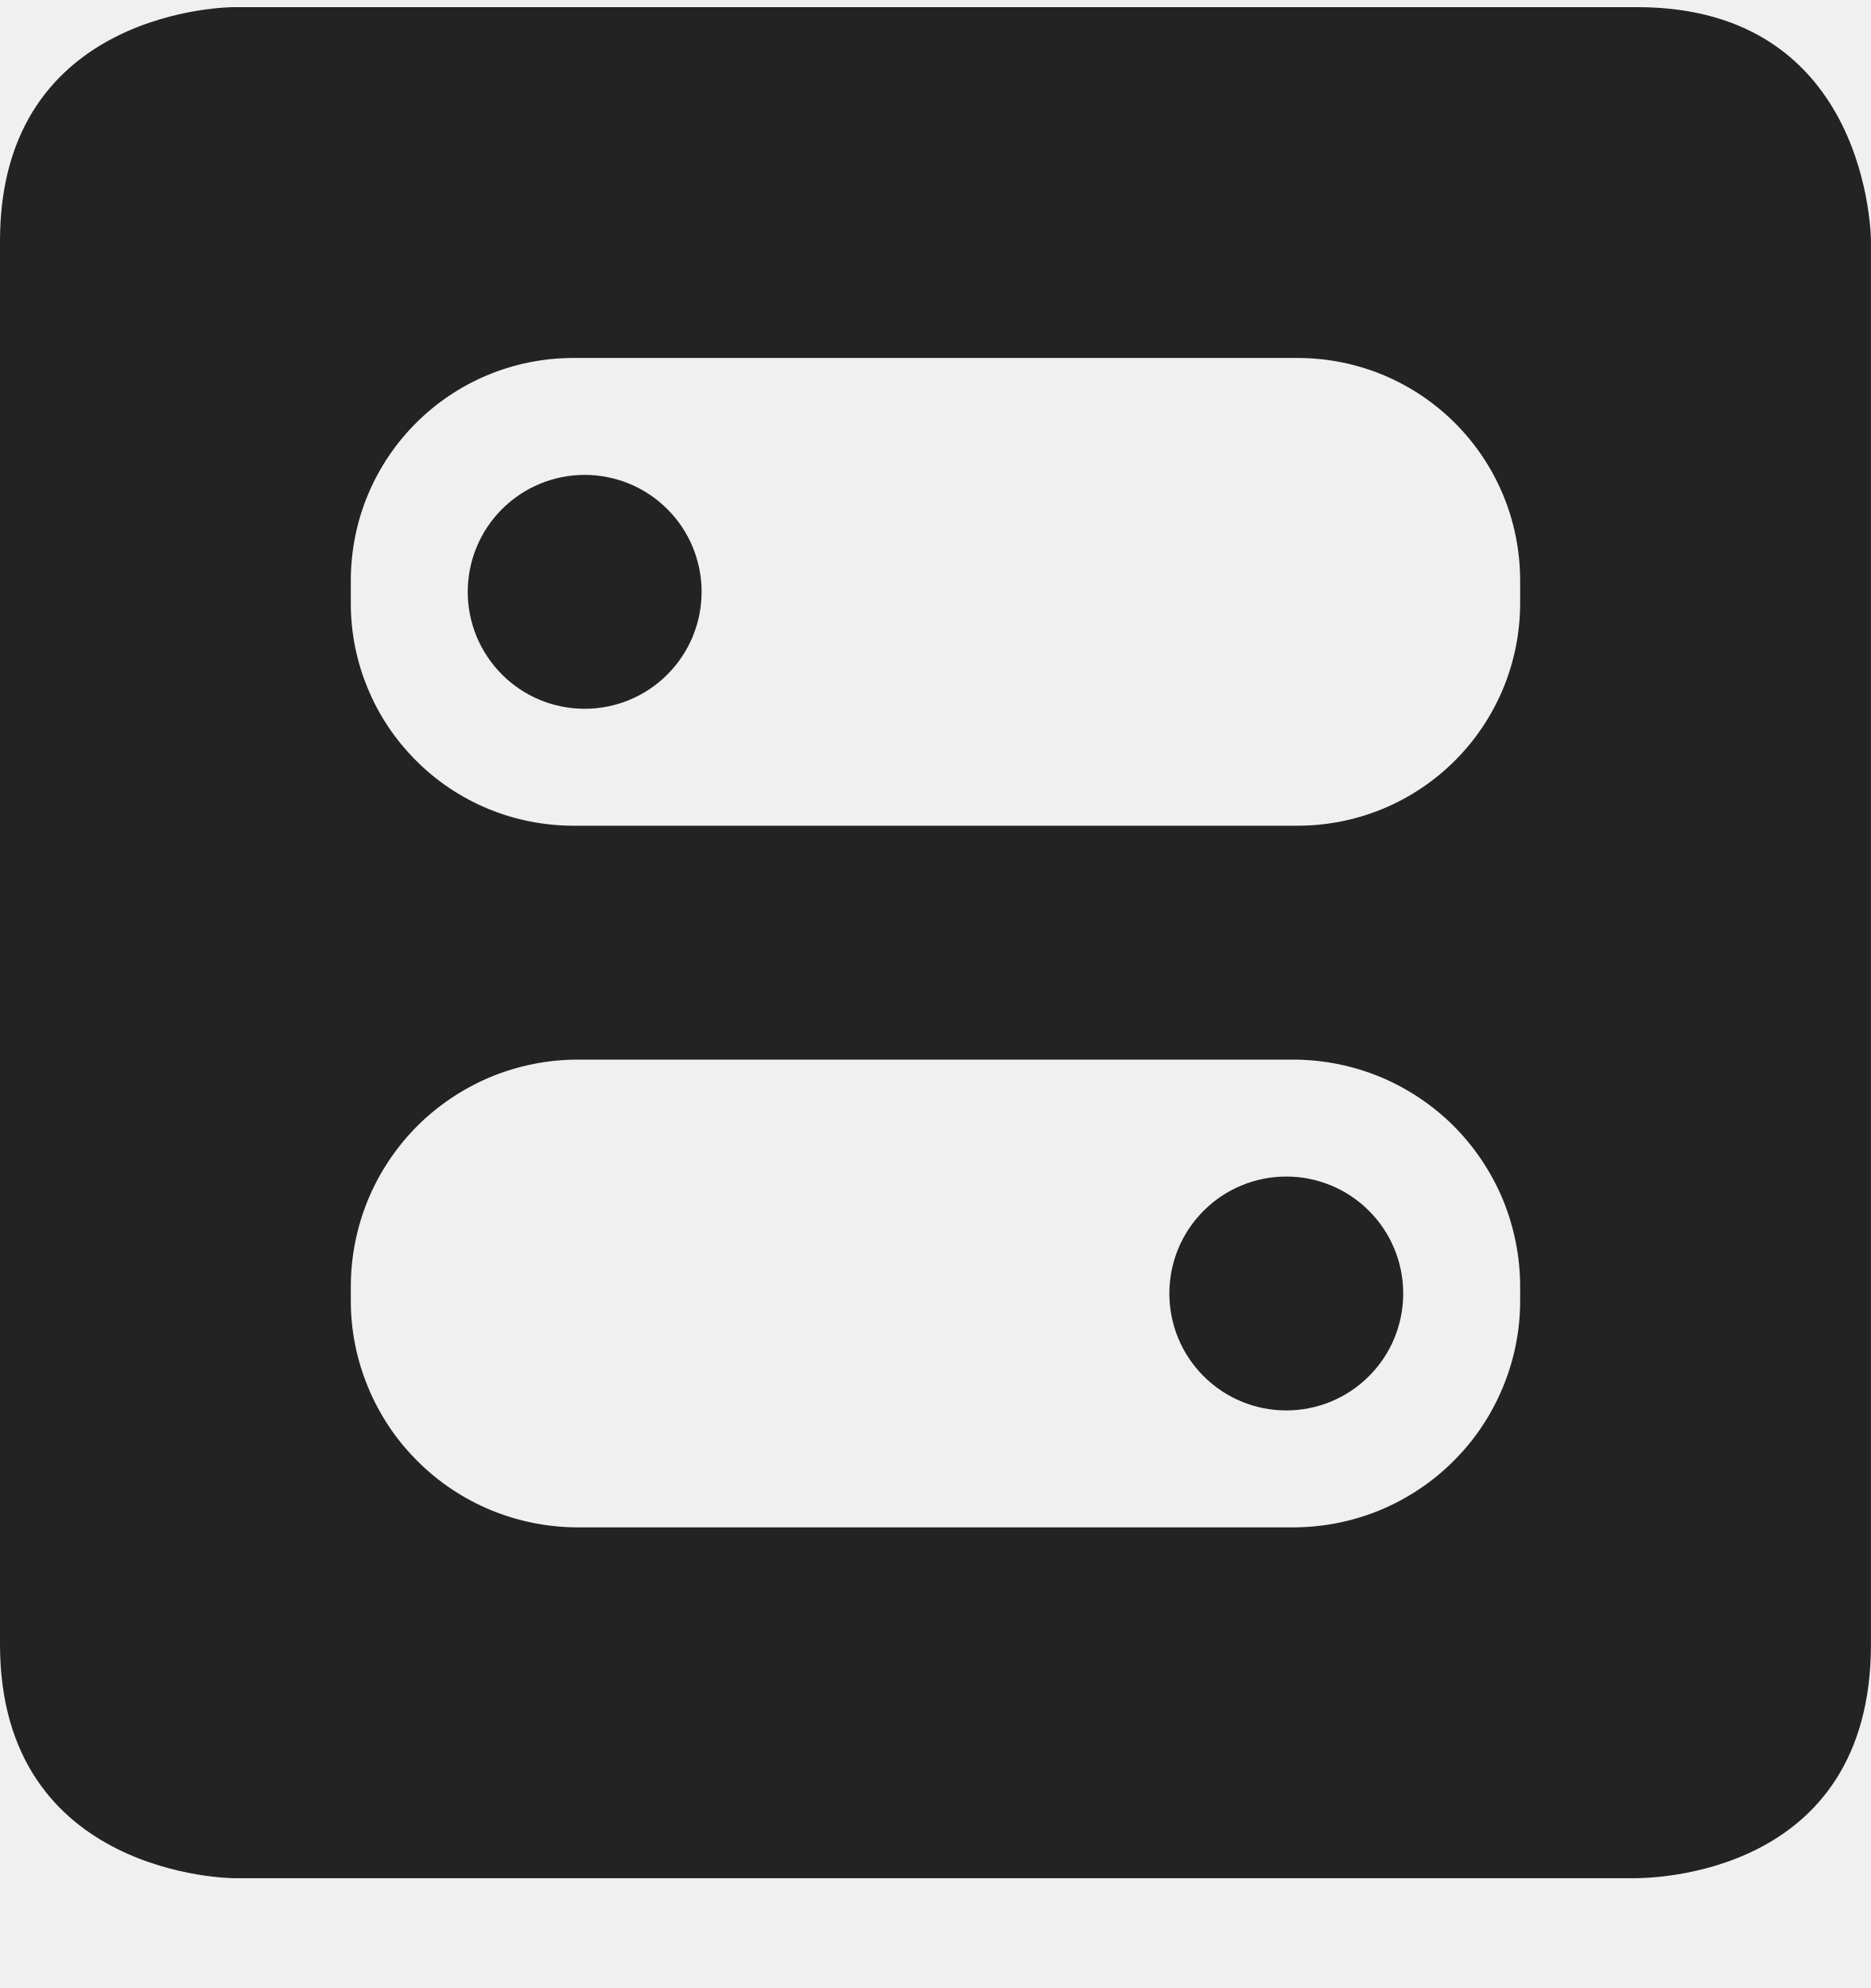
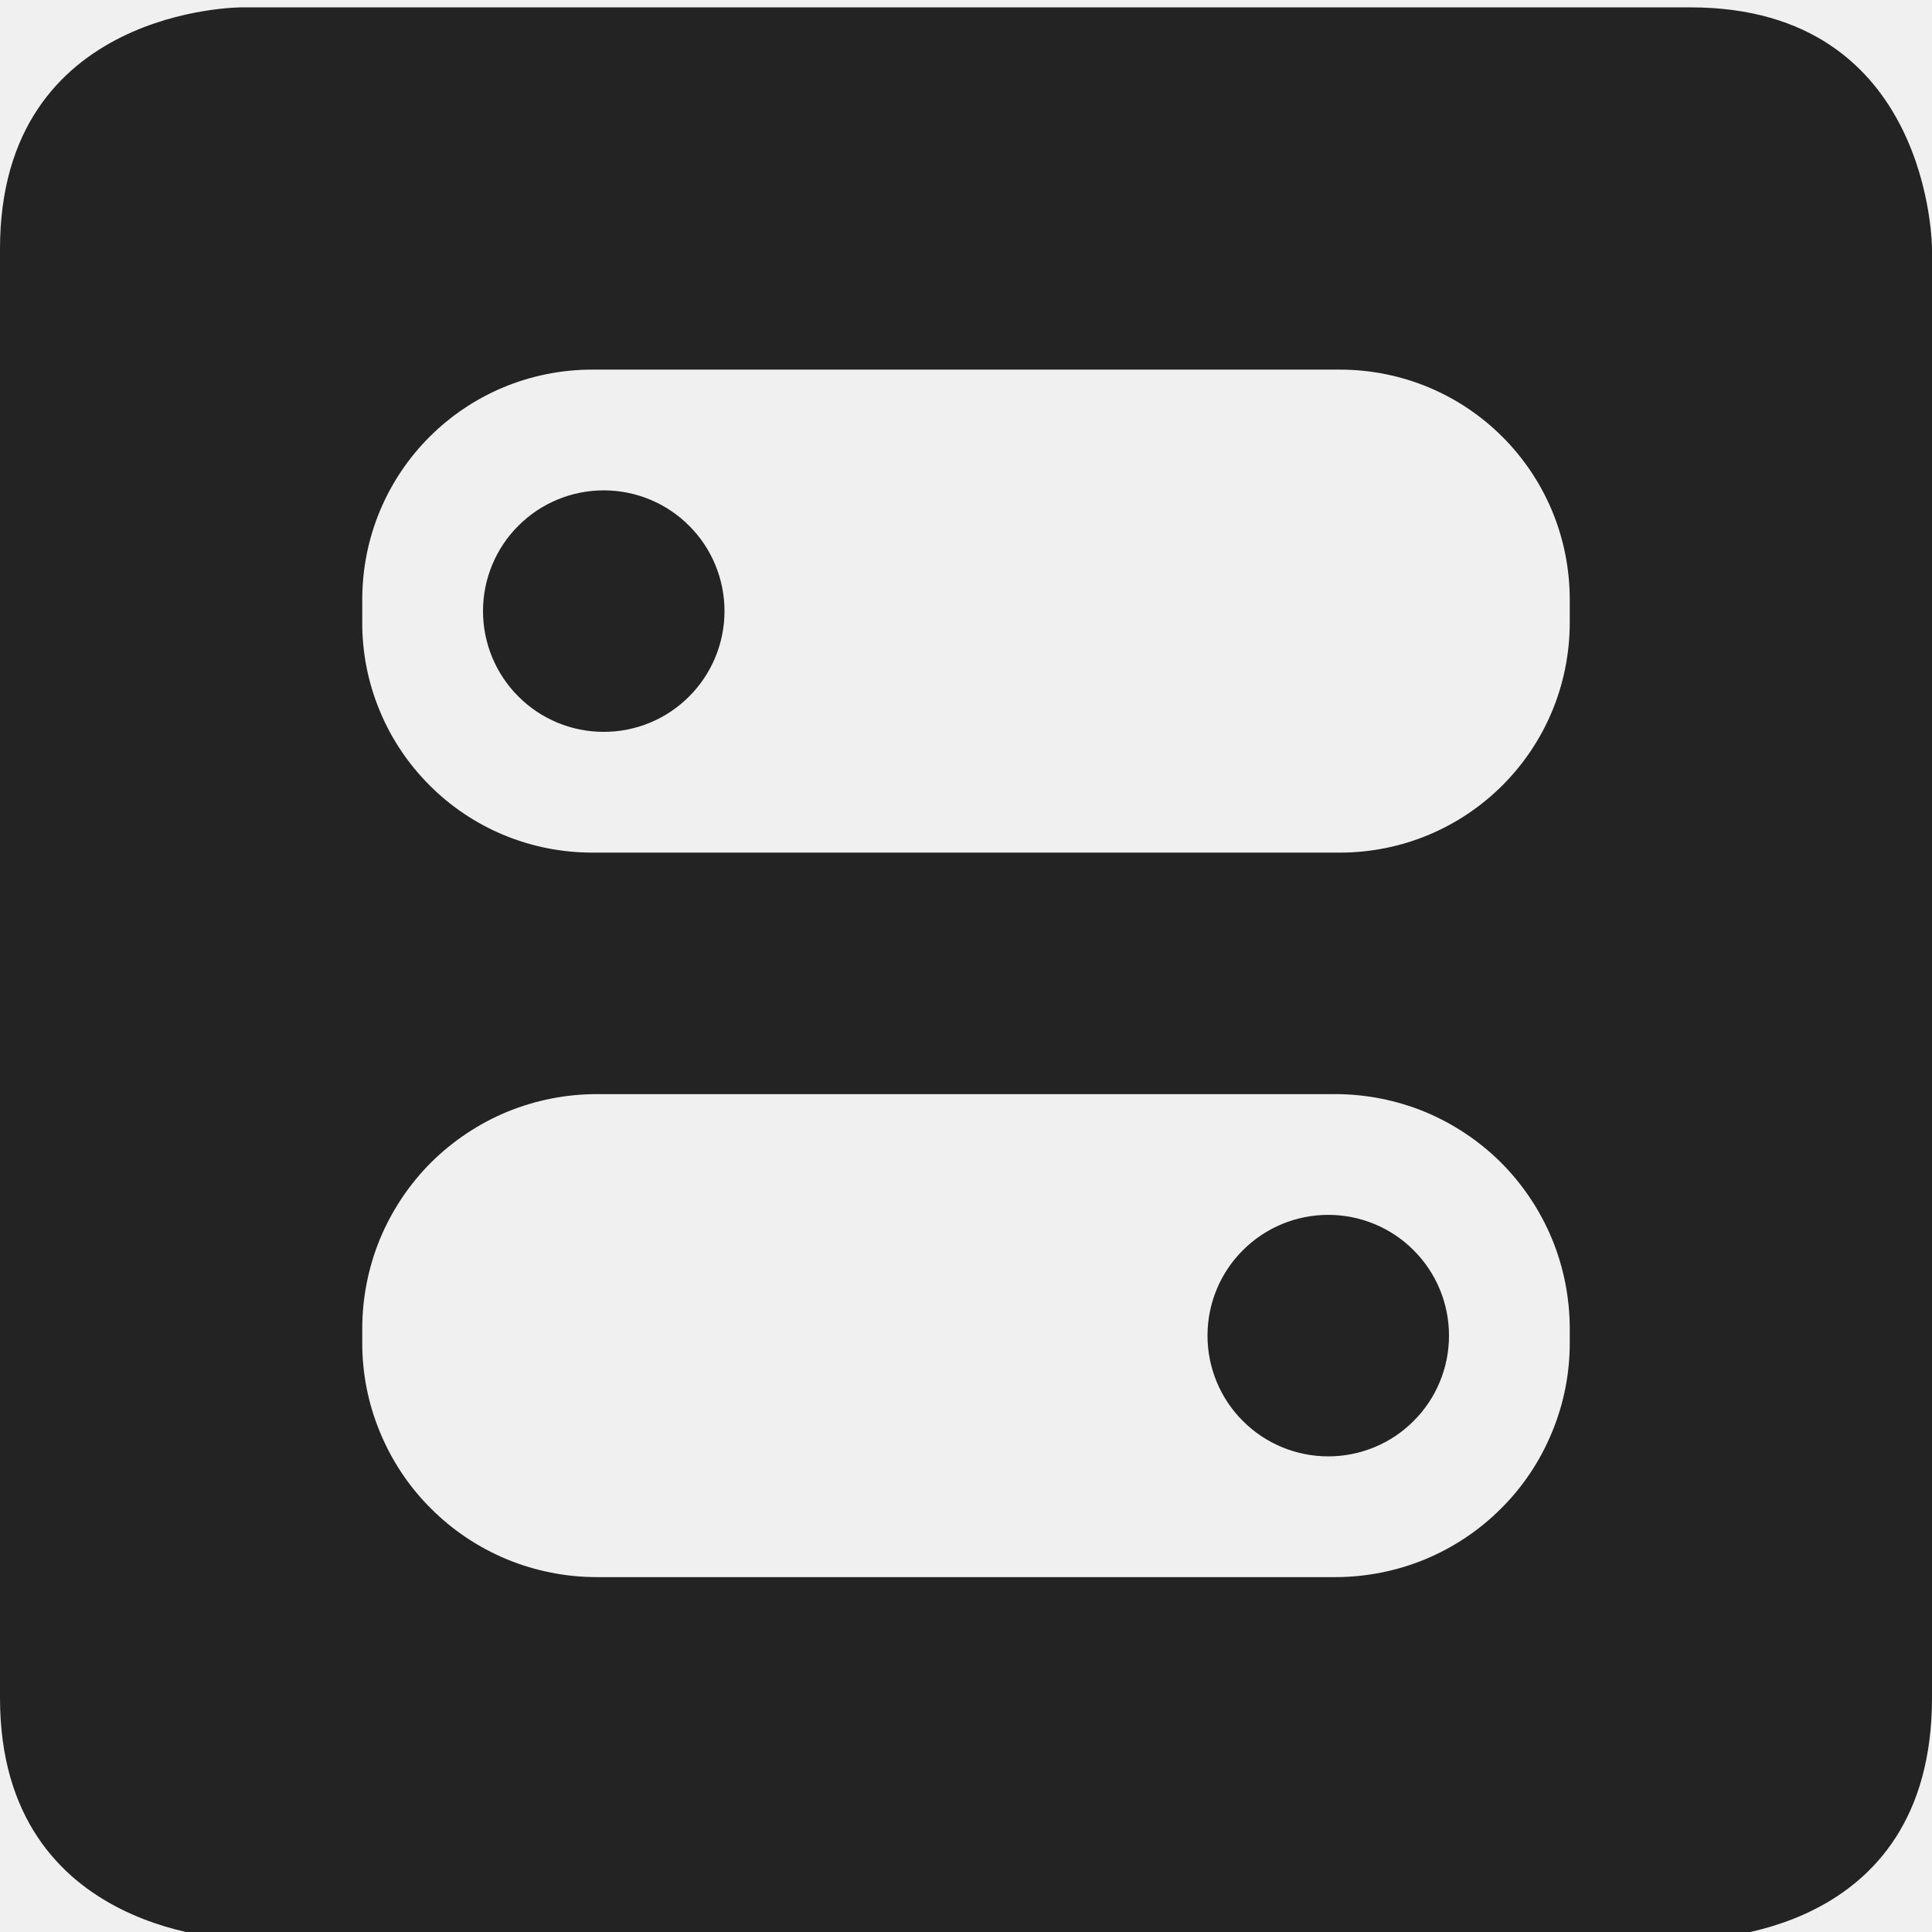
- <svg xmlns="http://www.w3.org/2000/svg" width="16" height="17" viewBox="0 0 16 17" fill="none">
+ <svg xmlns="http://www.w3.org/2000/svg" width="16" height="16" viewBox="0 0 16 16" fill="none">
  <g clip-path="url(#clip0_1527_4686)">
    <path d="M2 0.061C2 0.061 0 0.057 0 2.061V14.061C0 16.057 2 16.061 2 16.061H14C14.095 16.057 16 16.057 16 14.061V2.061C16 2.061 16 0.061 14 0.061H2ZM4.906 3.061H11.094C12.15 3.061 13 3.911 13 4.967V5.154C13 6.21 12.15 7.061 11.094 7.061H4.906C4.655 7.061 4.407 7.012 4.176 6.917C3.944 6.821 3.734 6.681 3.557 6.503C3.38 6.326 3.239 6.116 3.144 5.884C3.048 5.653 2.999 5.404 3 5.154V4.967C3 3.911 3.85 3.061 4.906 3.061ZM5 4.061C4.735 4.061 4.48 4.166 4.293 4.354C4.105 4.541 4 4.796 4 5.061C4 5.326 4.105 5.58 4.293 5.768C4.48 5.956 4.735 6.061 5 6.061C5.265 6.061 5.52 5.956 5.707 5.768C5.895 5.58 6 5.326 6 5.061C6 4.796 5.895 4.541 5.707 4.354C5.52 4.166 5.265 4.061 5 4.061ZM4.943 9.061H11.057C11.312 9.061 11.565 9.111 11.801 9.208C12.037 9.306 12.251 9.449 12.432 9.629C12.612 9.81 12.755 10.024 12.853 10.26C12.95 10.496 13 10.749 13 11.004V11.117C13.001 11.372 12.951 11.625 12.853 11.861C12.756 12.097 12.613 12.312 12.432 12.492C12.252 12.673 12.037 12.816 11.801 12.914C11.565 13.011 11.312 13.061 11.057 13.061H4.943C4.688 13.061 4.435 13.011 4.199 12.914C3.963 12.816 3.748 12.673 3.568 12.492C3.387 12.312 3.244 12.097 3.147 11.861C3.049 11.625 2.999 11.372 3 11.117V11.004C3 10.749 3.05 10.496 3.147 10.26C3.245 10.024 3.388 9.81 3.568 9.629C3.749 9.449 3.963 9.306 4.199 9.208C4.435 9.111 4.688 9.061 4.943 9.061ZM11 10.061C10.735 10.061 10.48 10.166 10.293 10.354C10.105 10.541 10 10.796 10 11.061C10 11.326 10.105 11.581 10.293 11.768C10.48 11.956 10.735 12.061 11 12.061C11.265 12.061 11.52 11.956 11.707 11.768C11.895 11.581 12 11.326 12 11.061C12 10.796 11.895 10.541 11.707 10.354C11.52 10.166 11.265 10.061 11 10.061Z" fill="#232323" />
    <path d="M0 0.057H16V16.057H0V0.057Z" fill="#808080" fill-opacity="0.00" />
  </g>
  <defs>
    <clipPath id="clip0_1527_4686">
      <rect width="16" height="16.003" fill="white" transform="translate(0 0.0568848)" />
    </clipPath>
  </defs>
</svg>
